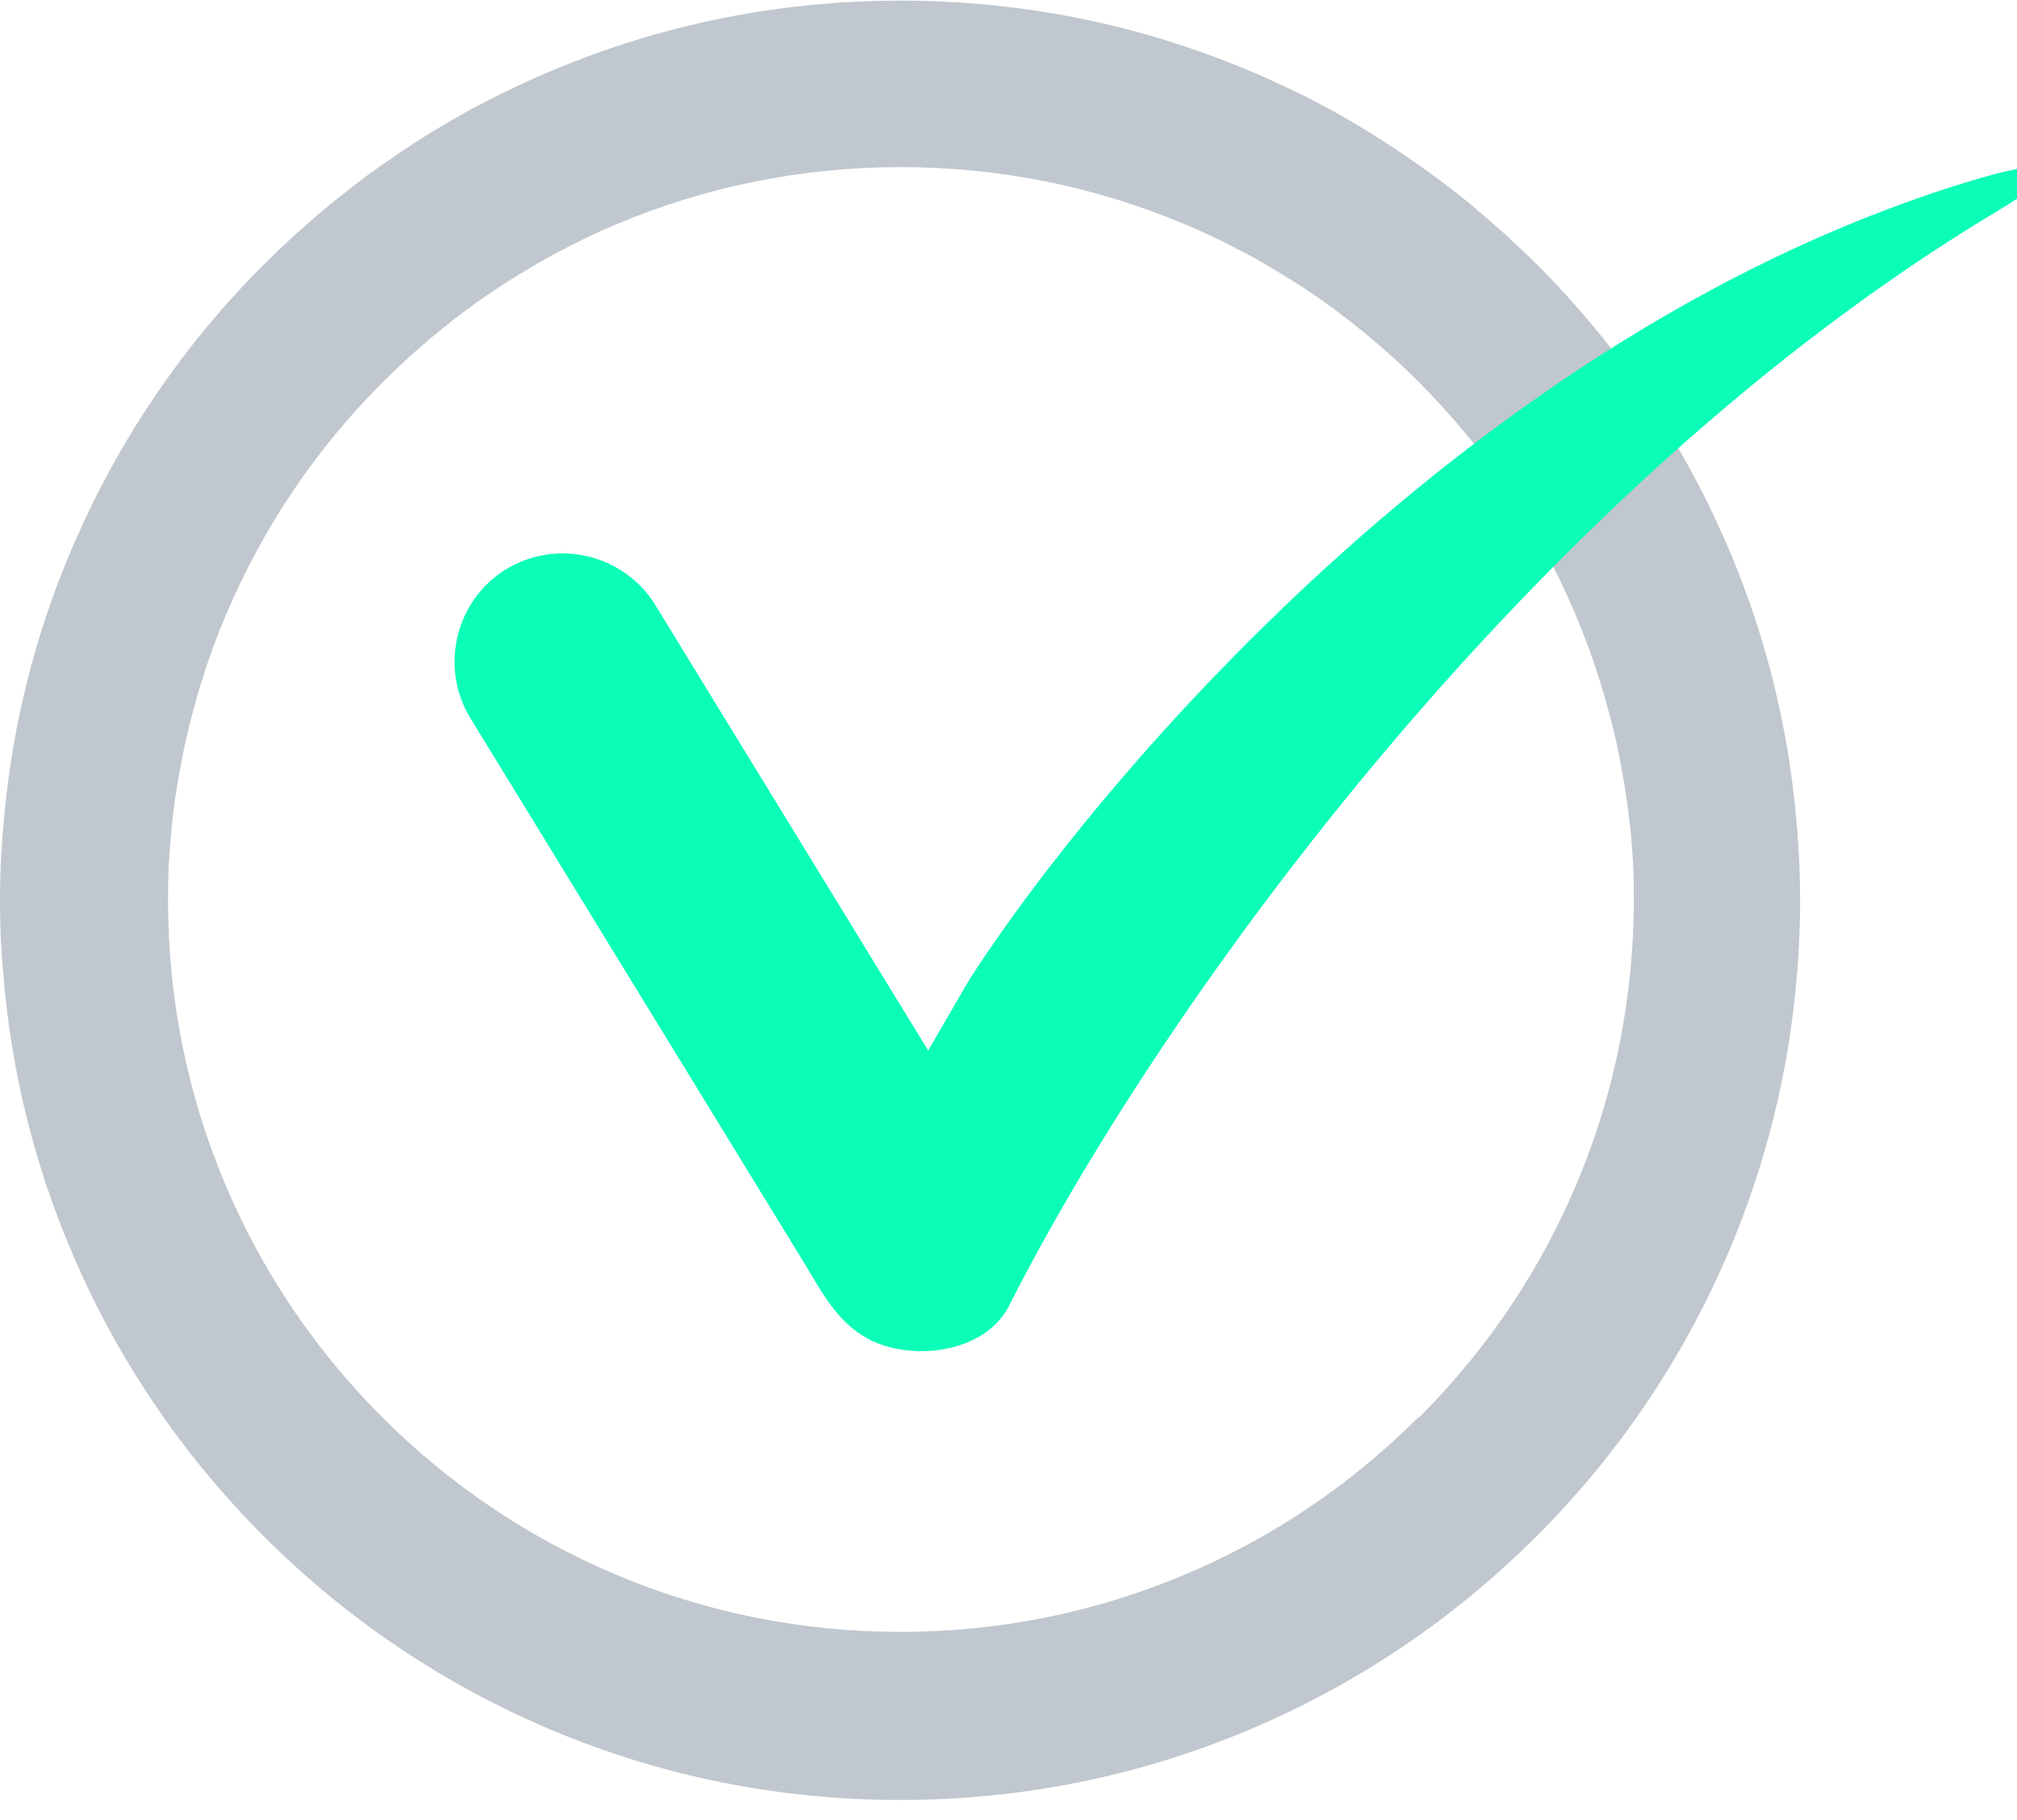
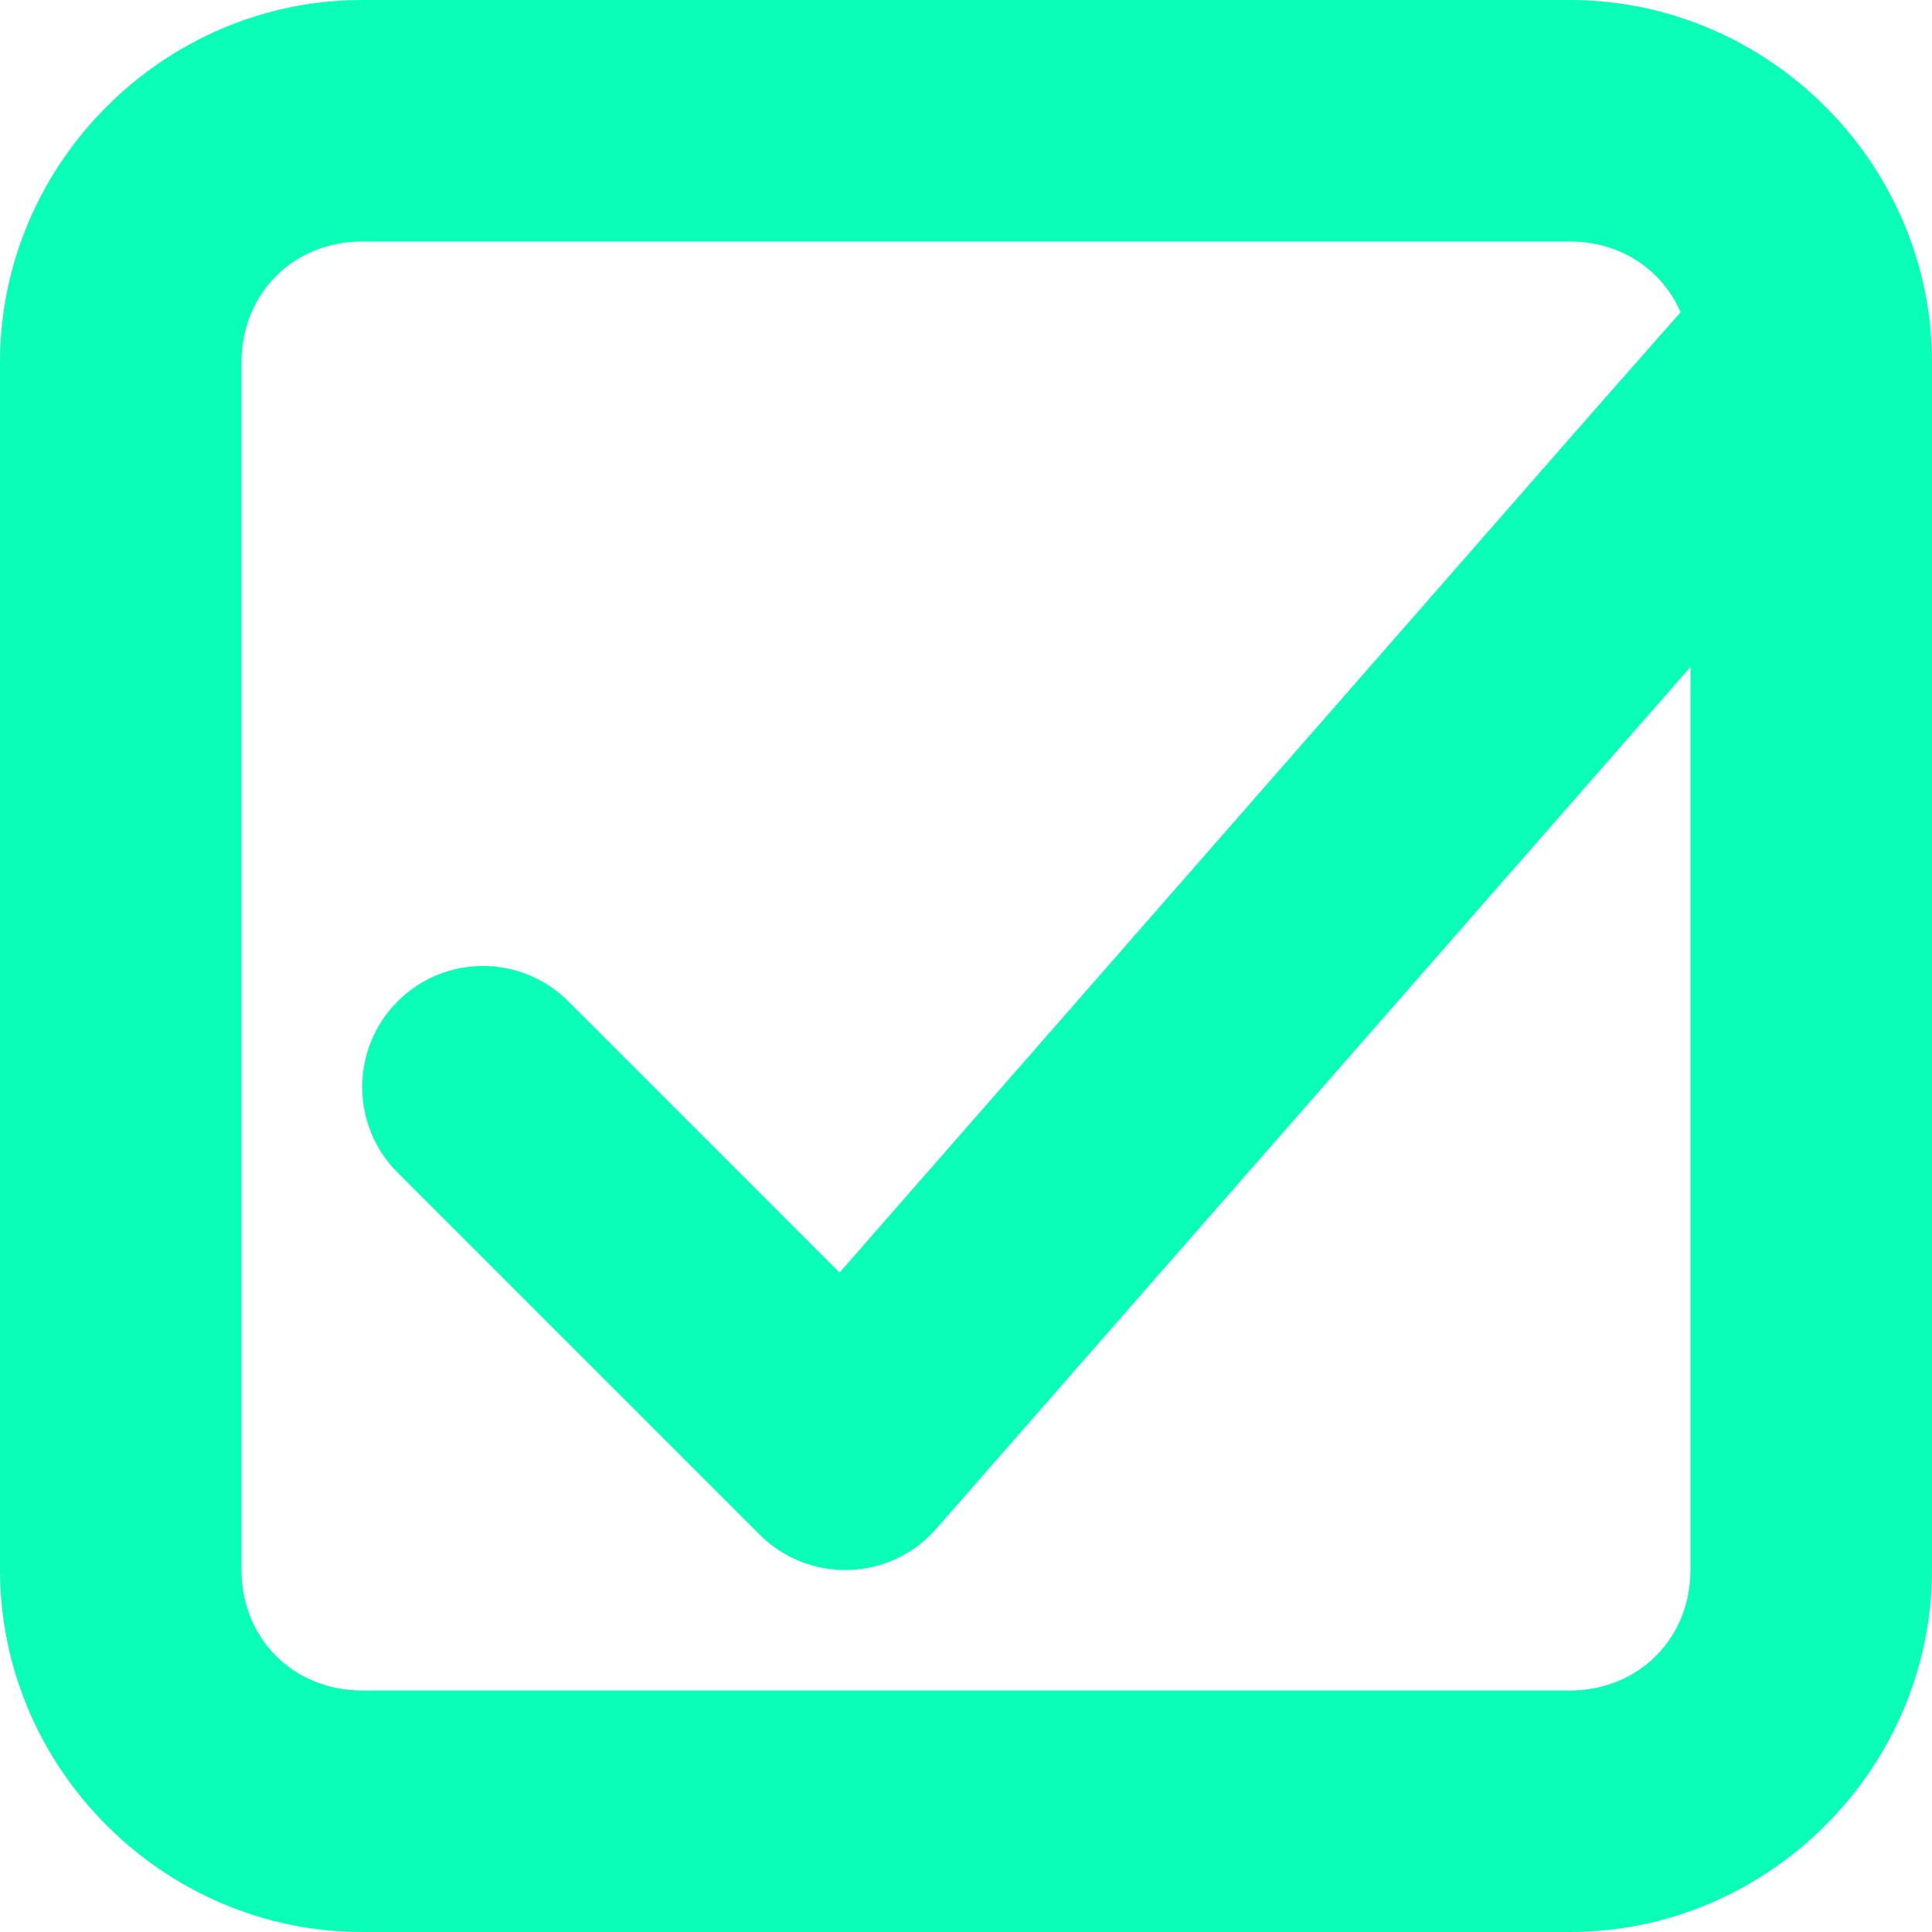
- <svg xmlns="http://www.w3.org/2000/svg" viewBox="0 0 10.21 9.21">
-   <g id="layer1" transform="translate(205.8904,145.1641)">
-     <path d="m -198.712,-137.988 c -0.341,0.341 -0.737,0.608 -1.178,0.794 -0.457,0.193 -0.942,0.291 -1.443,0.291 -0.501,0 -0.986,-0.098 -1.443,-0.291 -0.441,-0.187 -0.838,-0.454 -1.178,-0.794 -0.128,-0.128 -0.245,-0.263 -0.352,-0.406 -0.178,-0.238 -0.326,-0.496 -0.443,-0.772 -0.048,-0.114 -0.091,-0.23 -0.127,-0.348 -0.009,-0.029 -0.018,-0.059 -0.026,-0.089 -0.075,-0.266 -0.12,-0.54 -0.133,-0.82 -0.003,-0.062 -0.005,-0.124 -0.005,-0.187 0,-0.029 4.4e-4,-0.057 9.5e-4,-0.086 2.1e-4,-0.009 5.5e-4,-0.018 7.6e-4,-0.027 5.5e-4,-0.02 9.5e-4,-0.04 0.002,-0.059 4.3e-4,-0.01 9.5e-4,-0.02 0.002,-0.03 9.5e-4,-0.019 0.002,-0.039 0.004,-0.058 6.6e-4,-0.009 9.5e-4,-0.019 0.002,-0.028 0.002,-0.026 0.005,-0.053 0.007,-0.08 4.3e-4,-0.005 8.8e-4,-0.009 9.4e-4,-0.014 0.003,-0.025 0.006,-0.049 0.009,-0.074 9.5e-4,-0.01 0.003,-0.021 0.004,-0.031 0.002,-0.018 0.005,-0.035 0.008,-0.052 0.002,-0.012 0.004,-0.023 0.005,-0.035 0.003,-0.017 0.006,-0.034 0.009,-0.051 0.002,-0.011 0.004,-0.022 0.006,-0.033 0.004,-0.021 0.008,-0.043 0.012,-0.064 0.003,-0.013 0.005,-0.026 0.008,-0.039 0.004,-0.019 0.008,-0.038 0.012,-0.057 0.003,-0.012 0.006,-0.024 0.009,-0.037 0.004,-0.015 0.007,-0.03 0.011,-0.045 0.003,-0.013 0.007,-0.026 0.01,-0.038 0.004,-0.015 0.008,-0.029 0.012,-0.044 0.004,-0.013 0.007,-0.025 0.01,-0.037 0.005,-0.018 0.01,-0.035 0.015,-0.053 0.006,-0.018 0.011,-0.035 0.017,-0.053 0.034,-0.108 0.073,-0.215 0.118,-0.319 0.187,-0.441 0.454,-0.838 0.795,-1.178 0.039,-0.039 0.079,-0.077 0.119,-0.114 0.012,-0.011 0.023,-0.021 0.035,-0.031 0.009,-0.009 0.019,-0.017 0.028,-0.025 0.012,-0.01 0.023,-0.02 0.035,-0.03 0.01,-0.009 0.019,-0.017 0.029,-0.025 0.012,-0.01 0.024,-0.02 0.035,-0.029 0.01,-0.009 0.02,-0.016 0.03,-0.024 0.012,-0.009 0.024,-0.019 0.035,-0.028 0.01,-0.009 0.021,-0.016 0.032,-0.024 0.012,-0.009 0.024,-0.018 0.035,-0.027 0.011,-0.009 0.022,-0.017 0.034,-0.025 0.011,-0.009 0.023,-0.017 0.034,-0.025 0.017,-0.012 0.033,-0.023 0.05,-0.035 0.015,-0.01 0.03,-0.02 0.045,-0.03 0.014,-0.009 0.028,-0.018 0.042,-0.027 0.011,-0.007 0.021,-0.013 0.032,-0.02 0.013,-0.009 0.026,-0.017 0.04,-0.025 0.011,-0.007 0.022,-0.013 0.033,-0.02 0.013,-0.008 0.027,-0.016 0.04,-0.024 0.011,-0.007 0.022,-0.013 0.033,-0.019 0.014,-0.008 0.028,-0.015 0.041,-0.023 0.011,-0.006 0.022,-0.012 0.033,-0.018 0.014,-0.008 0.029,-0.015 0.043,-0.022 0.011,-0.006 0.021,-0.011 0.032,-0.017 0.015,-0.008 0.03,-0.015 0.046,-0.023 0.01,-0.005 0.02,-0.01 0.03,-0.015 0.017,-0.009 0.034,-0.016 0.051,-0.024 0.009,-0.004 0.017,-0.008 0.026,-0.012 0.026,-0.012 0.052,-0.023 0.078,-0.034 0.457,-0.193 0.942,-0.291 1.443,-0.291 0.501,0 0.986,0.098 1.443,0.291 0.026,0.011 0.052,0.022 0.078,0.034 0.009,0.004 0.017,0.008 0.026,0.012 0.017,0.008 0.034,0.016 0.051,0.024 0.01,0.005 0.02,0.01 0.031,0.015 0.015,0.008 0.03,0.015 0.046,0.023 0.011,0.006 0.021,0.011 0.032,0.017 0.014,0.008 0.029,0.015 0.043,0.022 0.011,0.006 0.022,0.012 0.033,0.018 0.014,0.008 0.028,0.015 0.041,0.023 0.011,0.007 0.022,0.013 0.033,0.019 0.013,0.008 0.027,0.016 0.04,0.024 0.011,0.007 0.022,0.013 0.033,0.02 0.013,0.009 0.026,0.017 0.04,0.025 0.011,0.007 0.022,0.013 0.032,0.02 0.014,0.009 0.028,0.018 0.042,0.027 0.015,0.01 0.03,0.02 0.046,0.031 0.017,0.011 0.033,0.023 0.05,0.034 0.011,0.009 0.023,0.017 0.034,0.025 0.011,0.009 0.023,0.016 0.034,0.025 0.012,0.009 0.024,0.018 0.035,0.027 0.011,0.008 0.021,0.016 0.032,0.024 0.012,0.009 0.024,0.019 0.035,0.028 0.01,0.009 0.02,0.016 0.03,0.024 0.012,0.01 0.024,0.019 0.035,0.029 0.01,0.009 0.019,0.017 0.029,0.025 0.012,0.01 0.023,0.02 0.035,0.03 0.01,0.009 0.019,0.017 0.028,0.025 0.012,0.01 0.023,0.021 0.035,0.031 0.041,0.037 0.08,0.075 0.119,0.114 0.341,0.341 0.608,0.737 0.795,1.178 0.044,0.105 0.084,0.212 0.118,0.32 0.006,0.018 0.011,0.035 0.016,0.053 0.006,0.018 0.011,0.035 0.016,0.053 0.004,0.013 0.007,0.025 0.01,0.037 0.004,0.015 0.008,0.029 0.012,0.044 0.003,0.013 0.007,0.026 0.01,0.038 0.004,0.015 0.008,0.03 0.011,0.044 0.003,0.012 0.006,0.025 0.009,0.037 0.005,0.019 0.009,0.038 0.012,0.057 0.003,0.013 0.006,0.026 0.008,0.038 0.004,0.021 0.009,0.043 0.012,0.064 0.002,0.011 0.004,0.022 0.006,0.033 0.003,0.017 0.006,0.034 0.009,0.051 0.002,0.012 0.004,0.023 0.005,0.035 0.003,0.017 0.005,0.035 0.008,0.052 9.5e-4,0.01 0.003,0.021 0.004,0.031 0.003,0.024 0.006,0.049 0.009,0.074 5.5e-4,0.005 9.5e-4,0.009 0.002,0.014 0.003,0.026 0.005,0.053 0.007,0.08 6.6e-4,0.009 9.5e-4,0.019 0.002,0.028 0.002,0.019 0.003,0.039 0.004,0.058 5.5e-4,0.01 9.4e-4,0.02 0.002,0.03 8.8e-4,0.02 0.002,0.039 0.002,0.059 2.1e-4,0.009 5.5e-4,0.018 7.6e-4,0.027 6.6e-4,0.028 9.5e-4,0.057 9.5e-4,0.085 0,0.062 -0.002,0.125 -0.005,0.187 -0.015,0.295 -0.064,0.584 -0.146,0.864 -0.039,0.133 -0.086,0.263 -0.14,0.392 -0.105,0.248 -0.235,0.482 -0.39,0.7 -0.12,0.169 -0.255,0.329 -0.404,0.478 z m 1.927,-2.851 c -0.002,-0.038 -0.004,-0.076 -0.007,-0.114 -0.002,-0.019 -0.003,-0.038 -0.005,-0.057 -0.041,-0.473 -0.155,-0.933 -0.341,-1.372 -0.005,-0.011 -0.009,-0.021 -0.014,-0.032 -1e-4,0 -1e-4,10e-5 -2.2e-4,10e-5 -0.229,-0.529 -0.552,-1.006 -0.962,-1.415 -0.002,-0.002 -0.003,-0.003 -0.005,-0.005 0,0 1.1e-4,0 1.1e-4,0 -0.007,-0.007 -0.014,-0.013 -0.02,-0.019 -0.019,-0.019 -0.038,-0.038 -0.058,-0.056 -0.007,-0.007 -0.014,-0.013 -0.021,-0.019 -0.02,-0.019 -0.04,-0.037 -0.06,-0.056 -0.007,-0.007 -0.014,-0.012 -0.021,-0.018 -0.02,-0.018 -0.041,-0.037 -0.061,-0.054 -0.007,-0.006 -0.014,-0.012 -0.021,-0.018 -0.021,-0.018 -0.042,-0.035 -0.062,-0.053 -0.007,-0.006 -0.014,-0.011 -0.021,-0.017 -0.021,-0.017 -0.042,-0.035 -0.064,-0.051 -0.008,-0.006 -0.015,-0.011 -0.022,-0.017 -0.021,-0.017 -0.043,-0.033 -0.065,-0.049 -0.008,-0.006 -0.016,-0.011 -0.023,-0.017 -0.022,-0.016 -0.043,-0.032 -0.065,-0.047 -0.009,-0.006 -0.017,-0.011 -0.025,-0.017 -0.022,-0.015 -0.043,-0.03 -0.065,-0.045 -0.009,-0.006 -0.018,-0.012 -0.027,-0.018 -0.021,-0.014 -0.042,-0.028 -0.064,-0.042 -0.01,-0.007 -0.02,-0.013 -0.03,-0.019 -0.021,-0.013 -0.042,-0.026 -0.062,-0.039 -0.011,-0.007 -0.022,-0.013 -0.033,-0.02 -0.02,-0.012 -0.04,-0.024 -0.061,-0.036 -0.012,-0.007 -0.025,-0.014 -0.037,-0.021 -0.019,-0.011 -0.038,-0.022 -0.058,-0.032 -0.014,-0.008 -0.029,-0.015 -0.043,-0.023 -0.018,-0.009 -0.035,-0.019 -0.053,-0.028 -0.017,-0.009 -0.034,-0.017 -0.051,-0.025 -0.016,-0.008 -0.032,-0.016 -0.047,-0.023 -0.021,-0.01 -0.042,-0.02 -0.063,-0.029 -0.012,-0.006 -0.024,-0.011 -0.036,-0.017 -0.033,-0.015 -0.067,-0.03 -0.101,-0.044 -0.562,-0.238 -1.158,-0.358 -1.773,-0.358 -0.615,0 -1.211,0.12 -1.773,0.358 -0.034,0.014 -0.067,0.029 -0.101,0.044 -0.012,0.006 -0.025,0.011 -0.037,0.017 -0.021,0.01 -0.042,0.019 -0.062,0.029 -0.016,0.008 -0.032,0.016 -0.049,0.024 -0.017,0.009 -0.033,0.016 -0.05,0.025 -0.018,0.009 -0.036,0.019 -0.054,0.028 -0.014,0.008 -0.029,0.015 -0.043,0.022 -0.019,0.011 -0.039,0.022 -0.058,0.033 -0.012,0.007 -0.025,0.014 -0.037,0.021 -0.021,0.012 -0.041,0.024 -0.061,0.036 -0.011,0.007 -0.022,0.013 -0.033,0.019 -0.021,0.013 -0.042,0.026 -0.062,0.039 -0.01,0.007 -0.02,0.013 -0.03,0.019 -0.022,0.014 -0.043,0.028 -0.064,0.042 -0.009,0.006 -0.018,0.012 -0.027,0.018 -0.022,0.015 -0.043,0.03 -0.065,0.045 -0.009,0.006 -0.017,0.011 -0.025,0.017 -0.022,0.015 -0.044,0.032 -0.065,0.047 -0.008,0.006 -0.015,0.011 -0.023,0.017 -0.022,0.016 -0.043,0.033 -0.065,0.05 -0.008,0.006 -0.015,0.011 -0.022,0.017 -0.022,0.017 -0.043,0.034 -0.064,0.051 -0.007,0.006 -0.014,0.011 -0.021,0.017 -0.021,0.017 -0.042,0.035 -0.063,0.053 -0.007,0.006 -0.014,0.012 -0.021,0.018 -0.021,0.018 -0.041,0.036 -0.062,0.055 -0.007,0.006 -0.014,0.012 -0.021,0.018 -0.02,0.018 -0.04,0.037 -0.06,0.056 -0.007,0.007 -0.014,0.013 -0.021,0.019 -0.019,0.019 -0.039,0.038 -0.058,0.057 -0.007,0.007 -0.013,0.013 -0.02,0.019 0,0 0,0 0,0 -0.002,0.002 -0.003,0.003 -0.005,0.005 -0.41,0.41 -0.733,0.886 -0.962,1.415 -1.3e-4,0 -1.3e-4,-1.1e-4 -2.2e-4,-1.1e-4 -0.005,0.011 -0.009,0.021 -0.014,0.032 -0.186,0.439 -0.3,0.899 -0.341,1.372 -0.002,0.019 -0.003,0.038 -0.005,0.057 -0.003,0.038 -0.005,0.076 -0.008,0.114 -0.004,0.076 -0.006,0.153 -0.006,0.23 0,0.077 0.002,0.153 0.006,0.23 0.002,0.038 0.005,0.076 0.008,0.114 0.002,0.019 0.003,0.038 0.005,0.057 0.041,0.473 0.155,0.933 0.341,1.372 0.229,0.542 0.558,1.029 0.976,1.447 0.418,0.418 0.905,0.746 1.447,0.976 0.562,0.238 1.158,0.358 1.773,0.358 0.615,0 1.211,-0.12 1.773,-0.358 0.542,-0.229 1.029,-0.558 1.448,-0.976 0.418,-0.418 0.746,-0.905 0.976,-1.447 0.186,-0.439 0.3,-0.899 0.341,-1.372 0.002,-0.019 0.003,-0.038 0.005,-0.057 0.003,-0.038 0.005,-0.076 0.007,-0.114 0.004,-0.076 0.006,-0.153 0.006,-0.23 0,-0.077 -0.002,-0.153 -0.006,-0.23" style="fill:#c0c7ce;fill-opacity:1;fill-rule:nonzero;stroke:none;stroke-width:0.001" id="path22" />
-     <path d="m -203.329,-142.282 v 0 c 0.258,-0.158 0.598,-0.076 0.756,0.181 l 1.381,2.255 0.209,-0.36 c 0.596,-0.929 2.534,-3.301 5.122,-4.058 0.394,-0.115 0.424,-0.036 0.085,0.166 -2.375,1.422 -4.224,4.029 -4.966,5.465 l -0.041,0.08 c -0.119,0.232 -0.463,0.277 -0.679,0.183 -0.184,-0.08 -0.266,-0.251 -0.364,-0.411 l -1.683,-2.747 c -0.158,-0.258 -0.076,-0.597 0.181,-0.755 v 0" style="fill:#0bfeb8;fill-opacity:1;fill-rule:evenodd;stroke:none;stroke-width:0.001" id="path16" />
-   </g>
+ <svg xmlns="http://www.w3.org/2000/svg" width="800px" height="800px" viewBox="0 0 16 16">
+   <path d="m 3 0 c -1.645 0 -3 1.355 -3 3 v 10 c 0 1.645 1.355 3 3 3 h 10 c 1.645 0 3 -1.355 3 -3 v -10 c 0 -1.645 -1.355 -3 -3 -3 z m 0 2 h 10 c 0.422 0 0.766 0.234 0.918 0.586 l -0.668 0.758 l -6.297 7.195 l -2.246 -2.246 c -0.391 -0.391 -1.023 -0.391 -1.414 0 s -0.391 1.027 0 1.418 l 3 3 c 0.41 0.406 1.078 0.387 1.461 -0.051 l 6.246 -7.137 v 7.477 c 0 0.57 -0.43 1 -1 1 h -10 c -0.57 0 -1 -0.43 -1 -1 v -10 c 0 -0.57 0.43 -1 1 -1 z m 0 0" fill="rgba(11,254,184, 1)" />
</svg>
